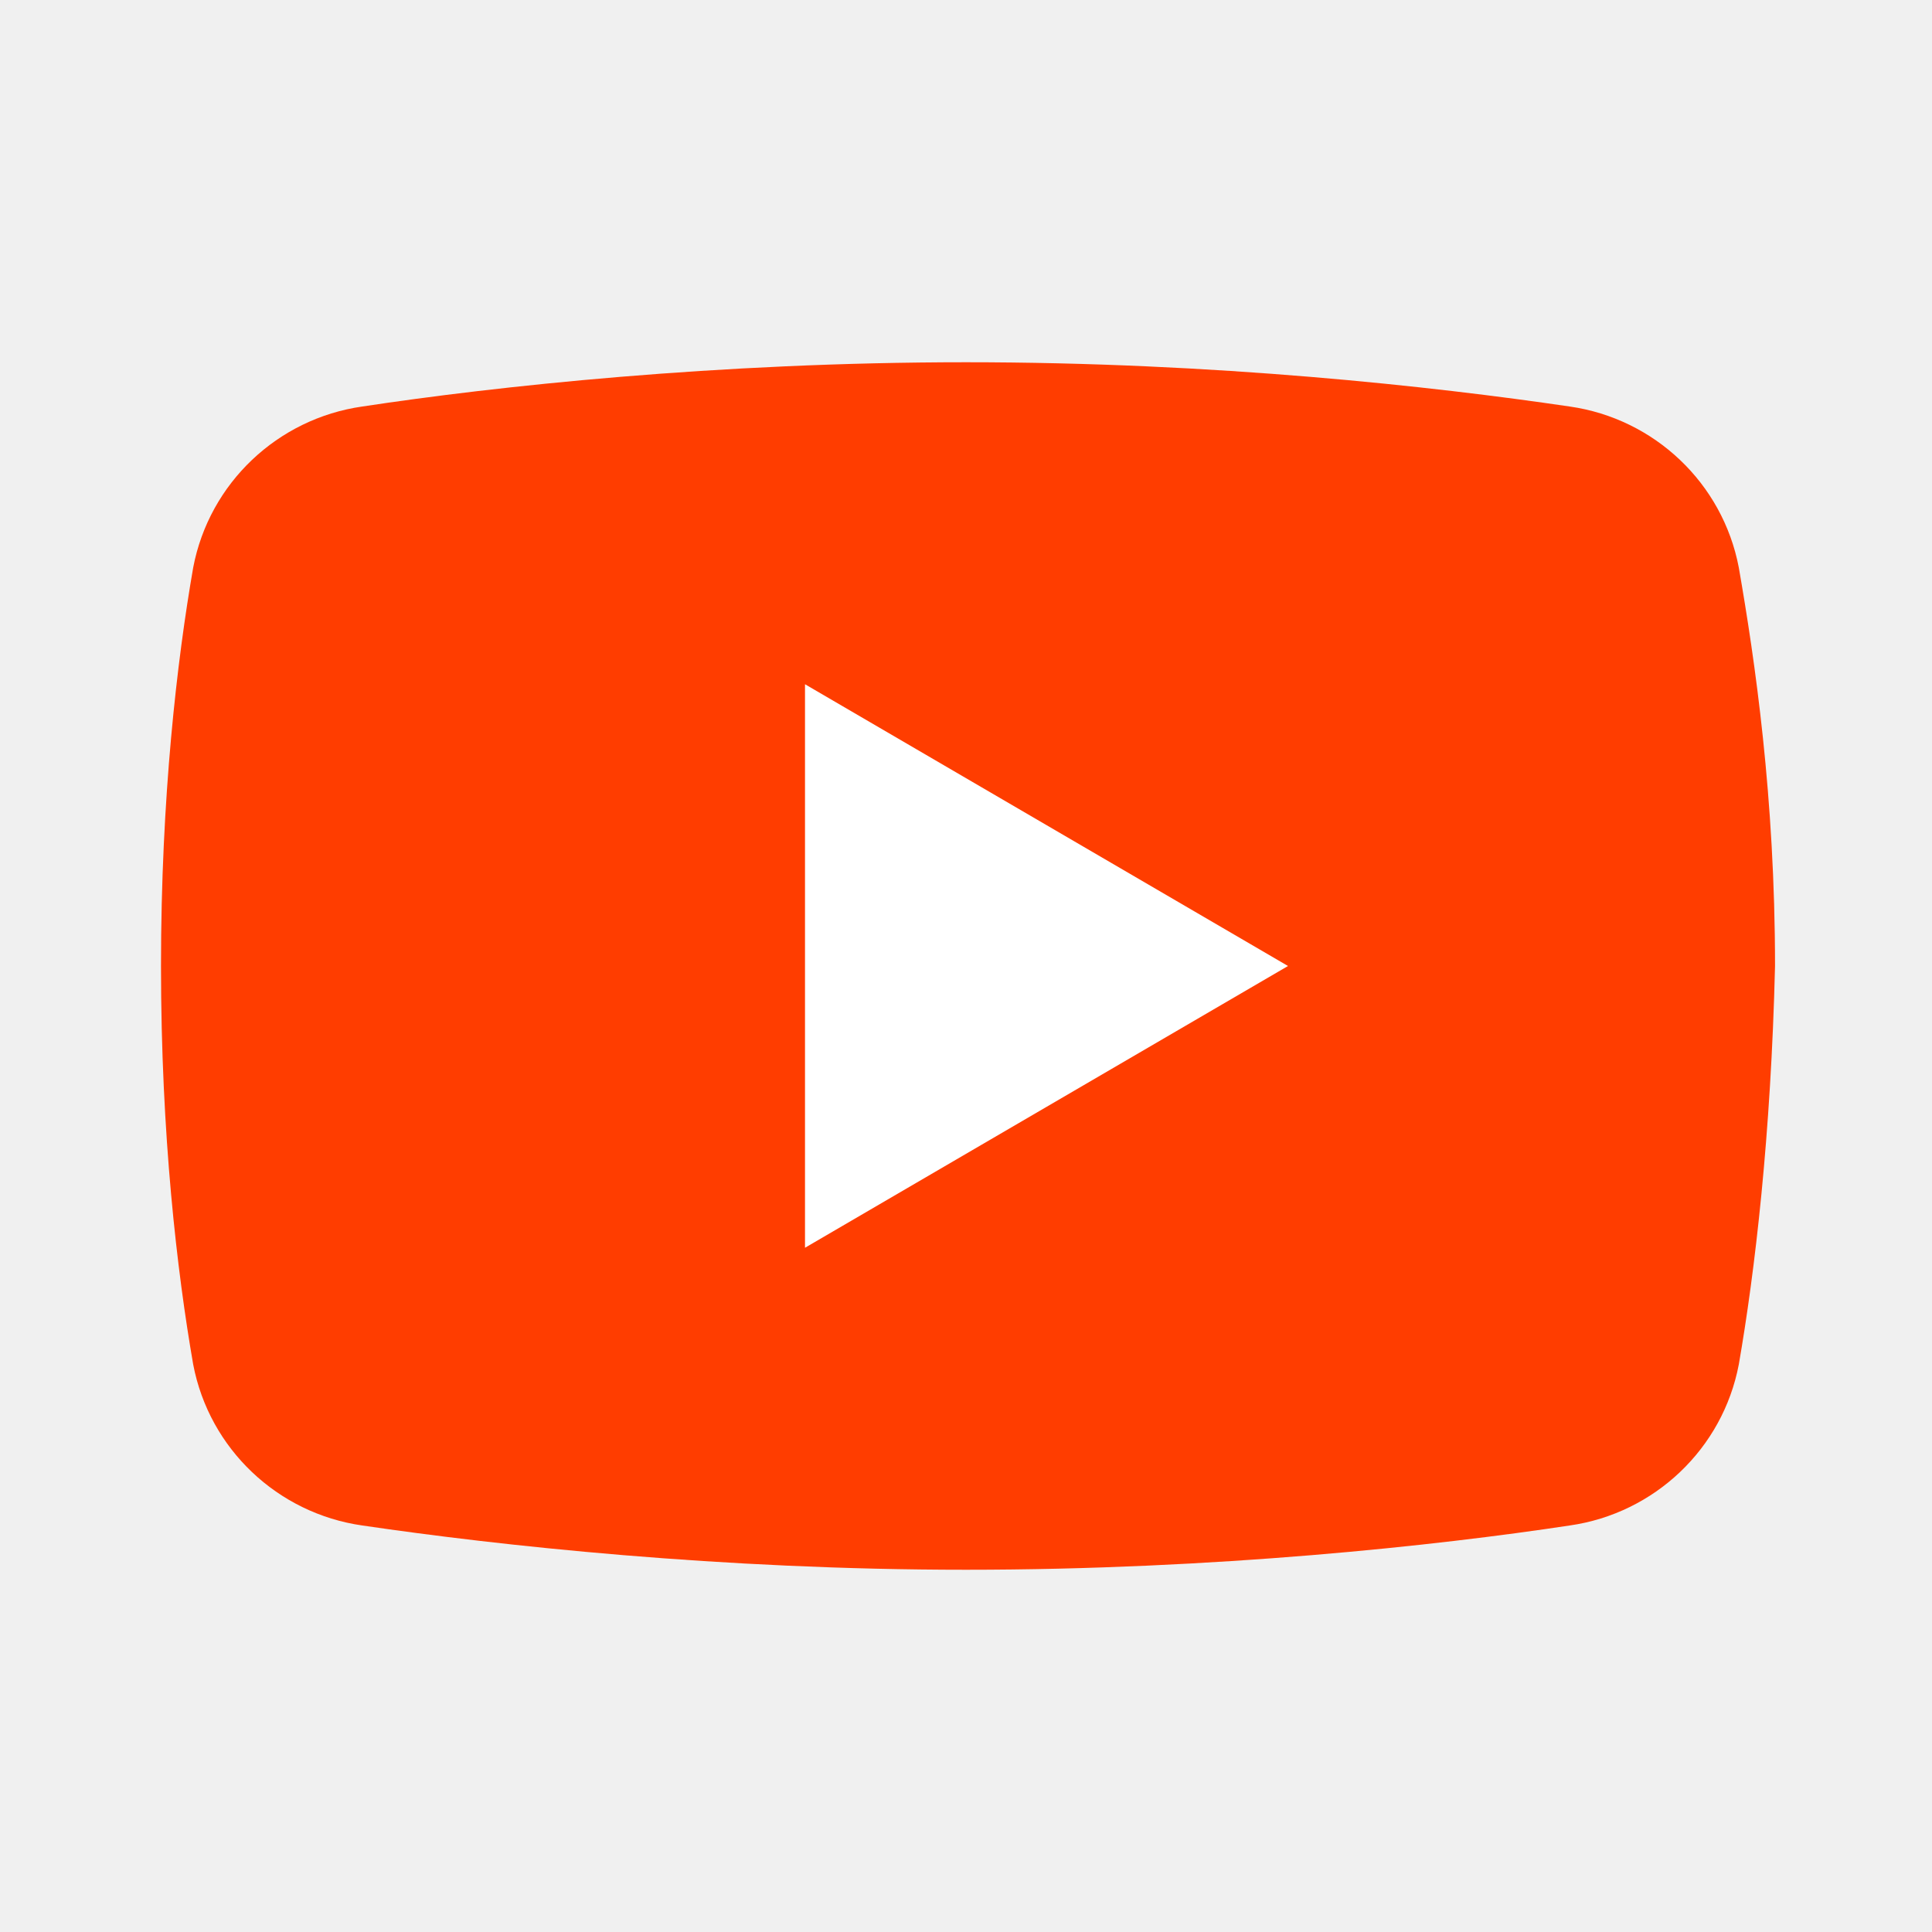
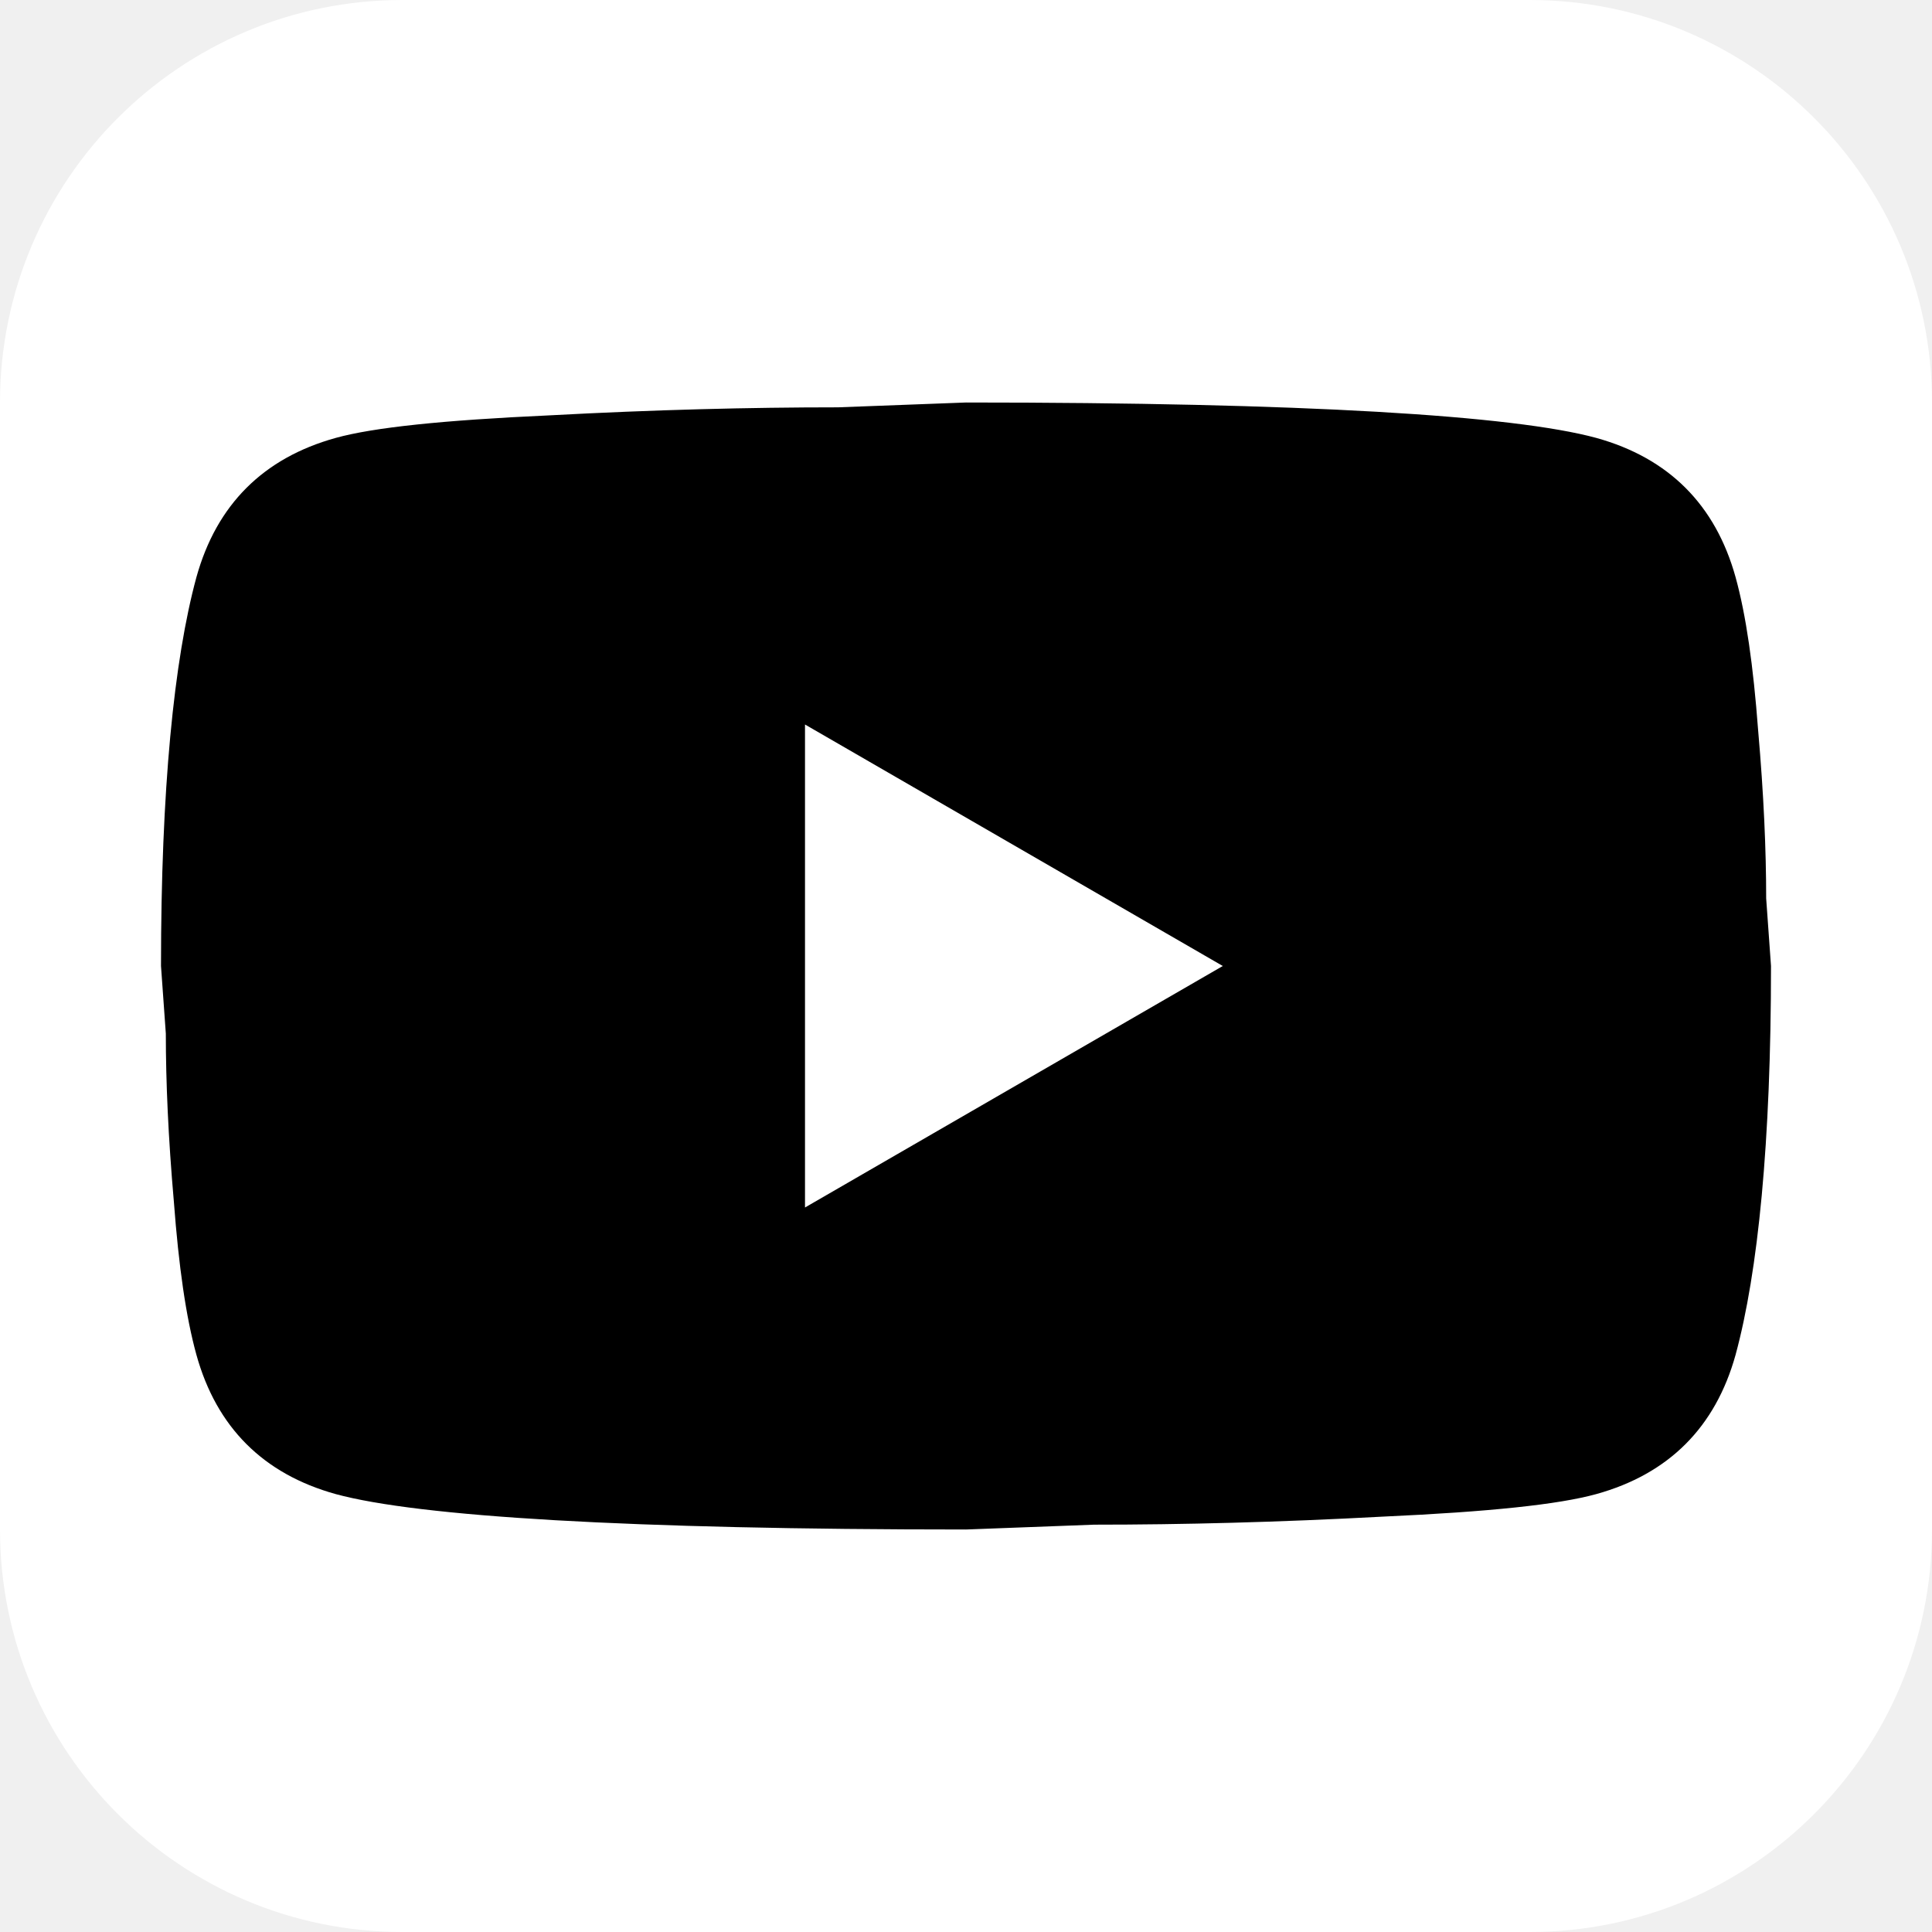
- <svg xmlns="http://www.w3.org/2000/svg" viewBox="0 0 48 48" width="50px" height="50px">
-   <path fill="#FF3D00" d="M43.2,33.9c-0.4,2.1-2.1,3.7-4.2,4c-3.3,0.5-8.8,1.1-15,1.1c-6.1,0-11.6-0.6-15-1.1c-2.1-0.3-3.8-1.9-4.2-4C4.4,31.6,4,28.2,4,24c0-4.2,0.4-7.6,0.8-9.9c0.4-2.1,2.1-3.7,4.2-4C12.3,9.6,17.8,9,24,9c6.2,0,11.6,0.6,15,1.1c2.1,0.3,3.8,1.9,4.2,4c0.4,2.3,0.9,5.7,0.9,9.9C44,28.2,43.6,31.6,43.2,33.9z" />
-   <path fill="#FFF" d="M20 31L20 17 32 24z" />
+ <svg xmlns="http://www.w3.org/2000/svg" width="24" height="24" viewBox="0 0 24 24" fill="none">
+   <rect width="24" height="24" rx="5" fill="white" />
+   <path d="M10 15L15.19 12L10 9V15ZM21.56 7.17C21.69 7.64 21.78 8.27 21.84 9.07C21.91 9.87 21.94 10.56 21.94 11.16L22 12C22 14.19 21.84 15.8 21.56 16.83C21.31 17.73 20.73 18.31 19.83 18.56C19.36 18.69 18.5 18.78 17.18 18.84C15.88 18.91 14.69 18.94 13.59 18.94L12 19C7.81 19 5.2 18.84 4.17 18.56C3.27 18.31 2.69 17.73 2.44 16.83C2.31 16.36 2.22 15.73 2.16 14.93C2.09 14.13 2.06 13.44 2.06 12.84L2 12C2 9.81 2.16 8.2 2.44 7.17C2.69 6.27 3.27 5.69 4.17 5.44C4.64 5.31 5.5 5.22 6.82 5.16C8.12 5.09 9.31 5.06 10.41 5.06L12 5C16.19 5 18.8 5.16 19.83 5.44C20.73 5.69 21.31 6.27 21.56 7.17Z" fill="black" />
</svg>
